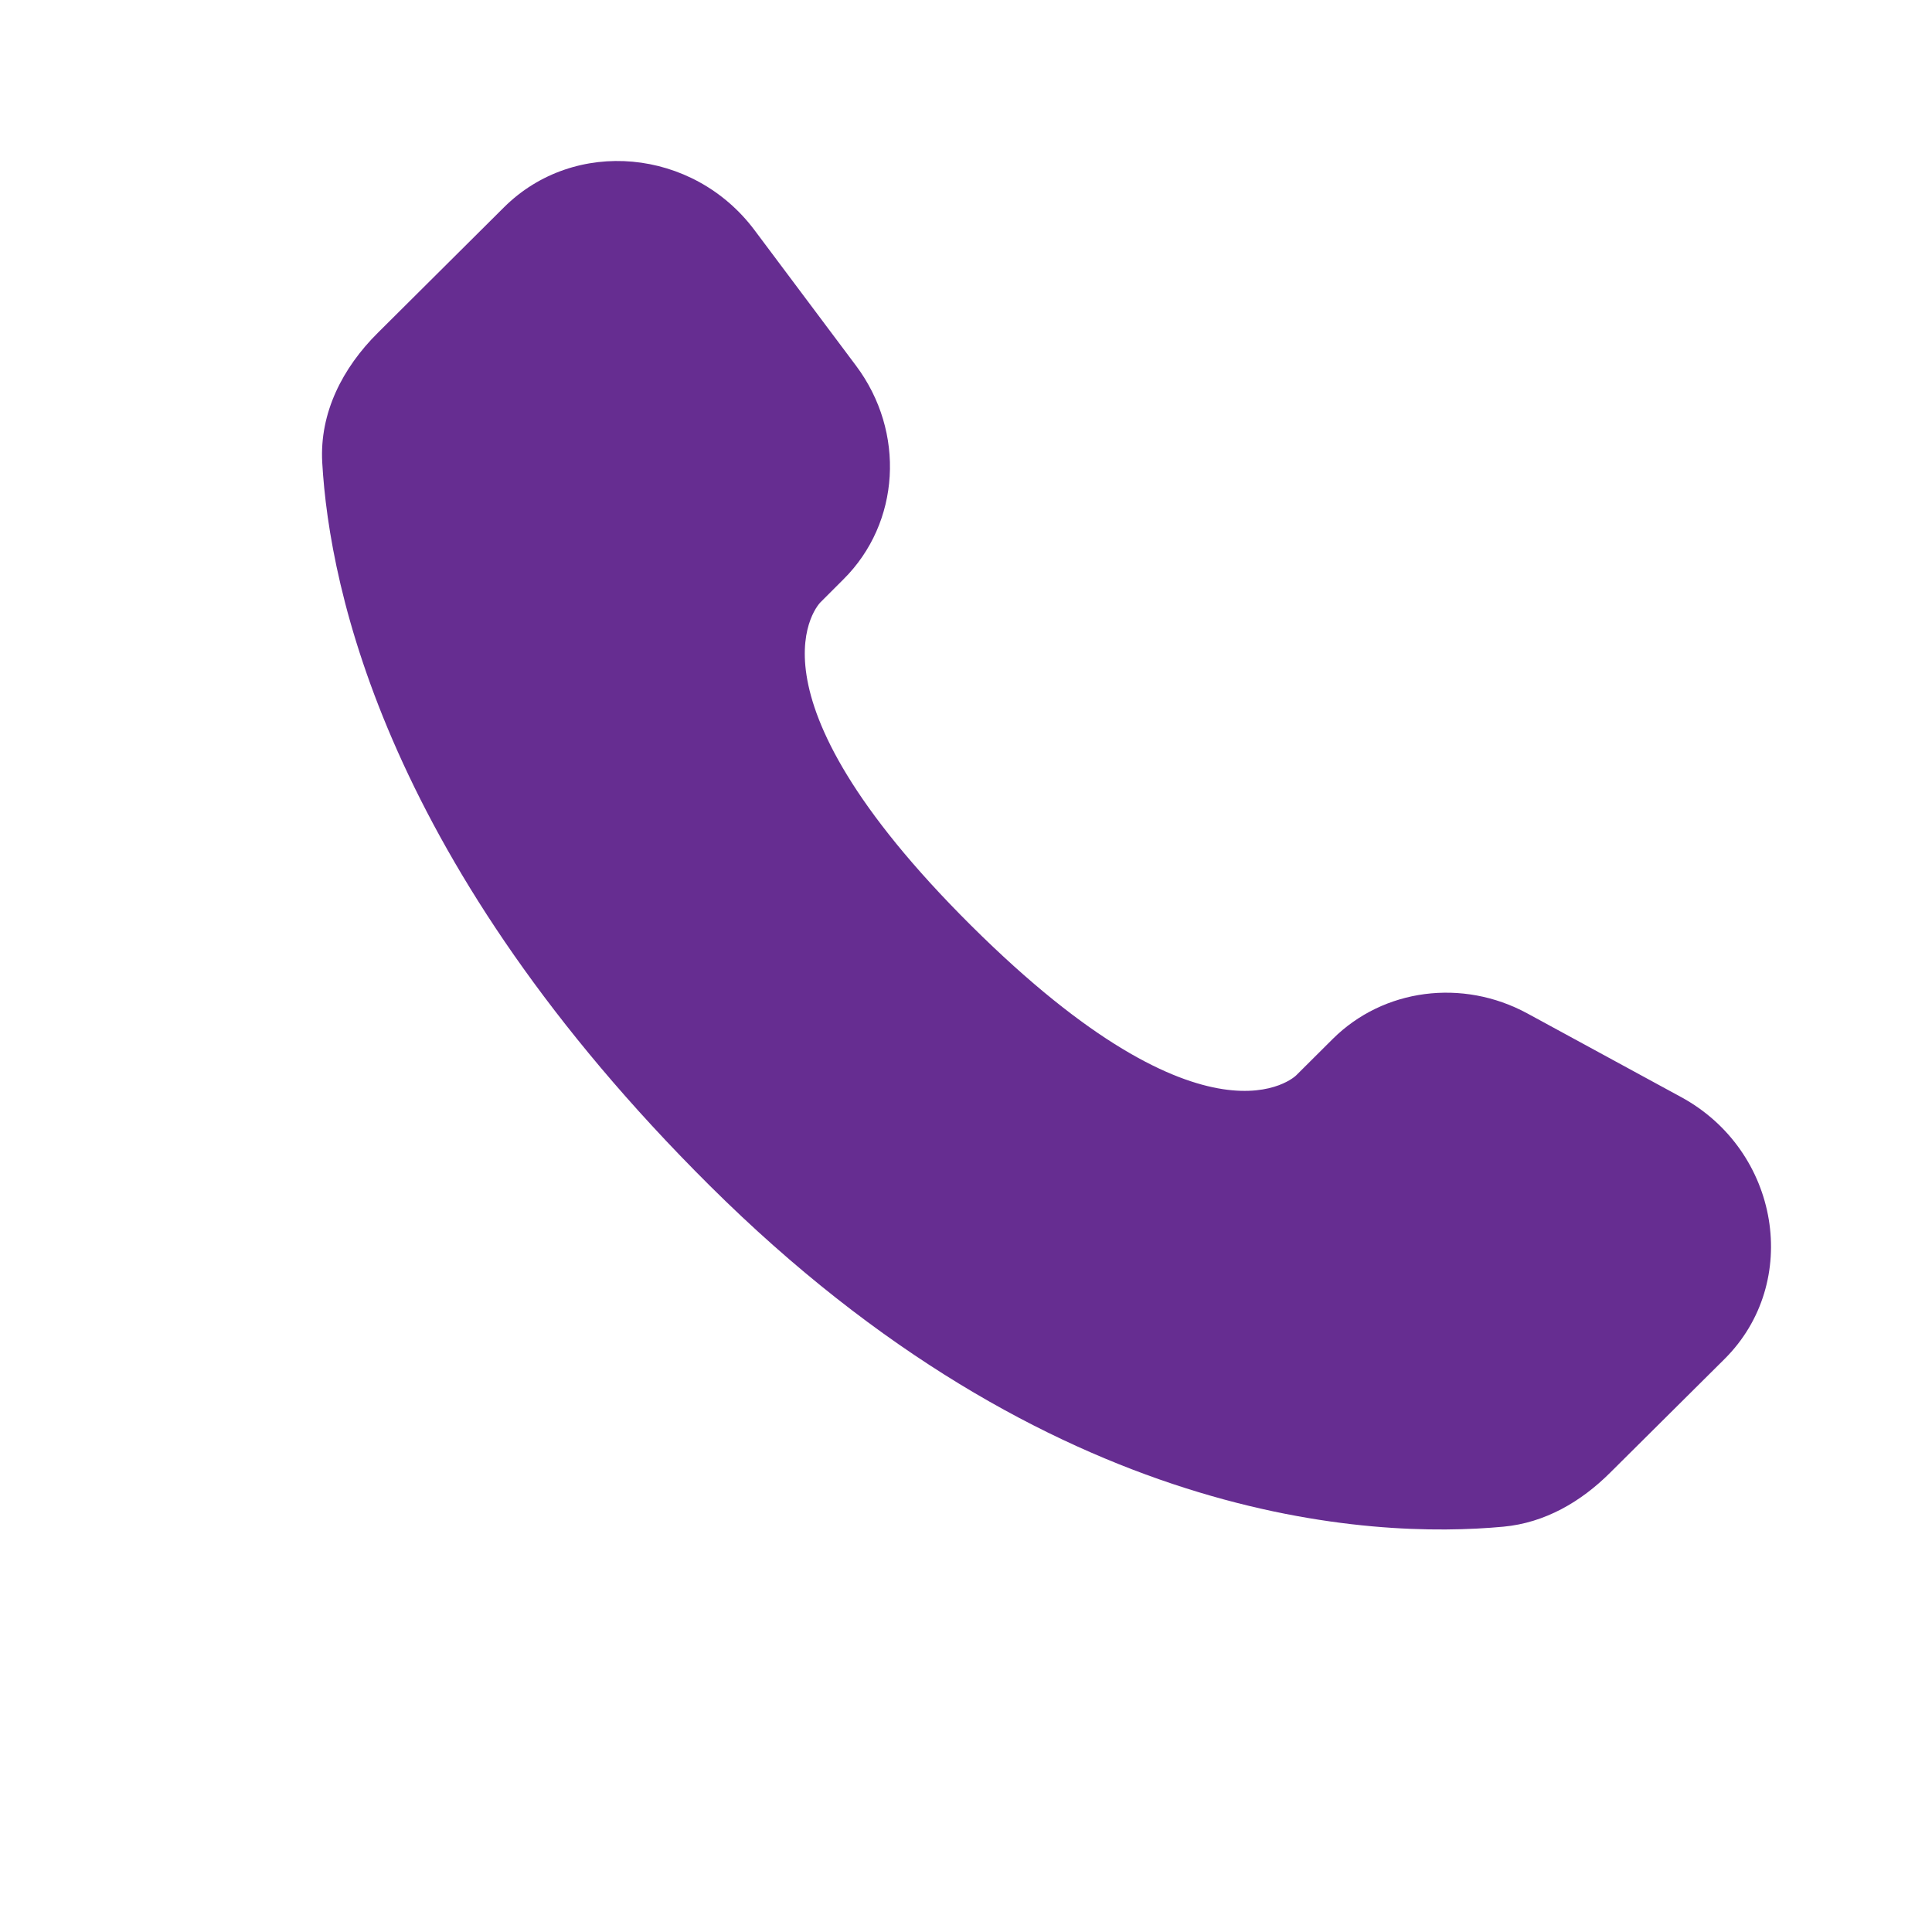
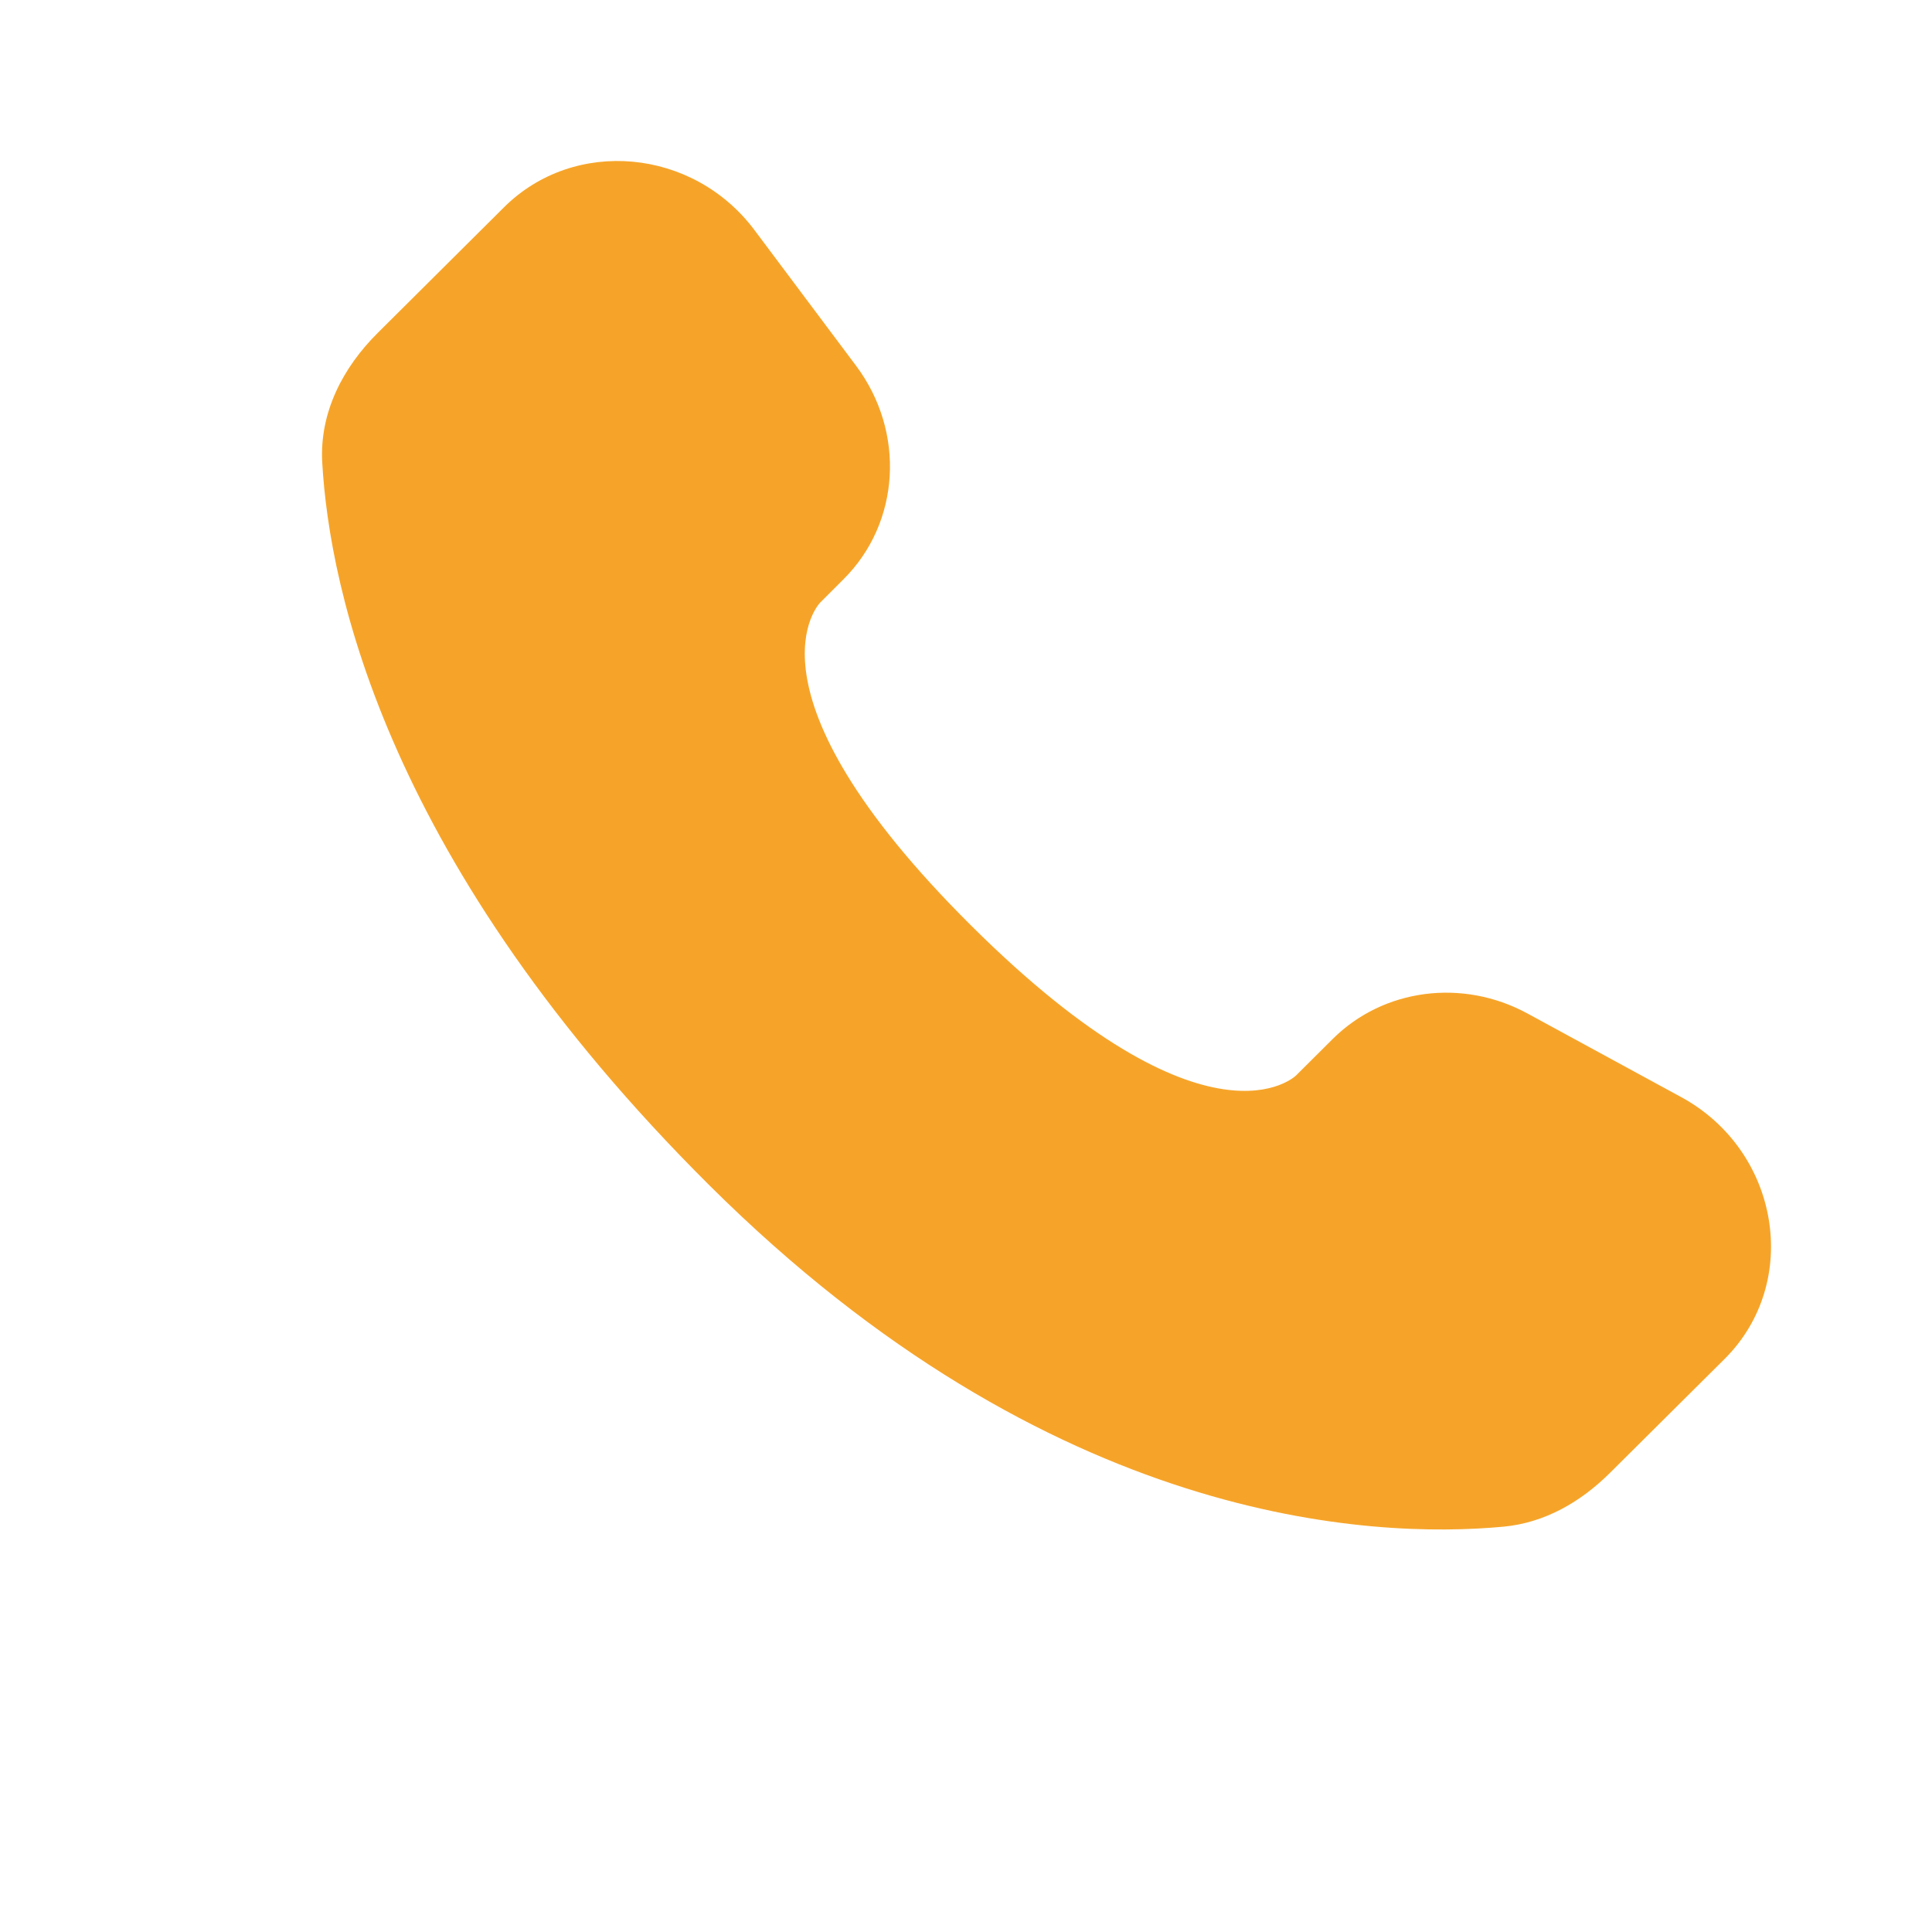
<svg xmlns="http://www.w3.org/2000/svg" width="64px" height="64px" viewBox="0 0 24 24" fill="none">
  <g id="SVGRepo_bgCarrier" stroke-width="0" />
  <g id="SVGRepo_tracerCarrier" stroke-linecap="round" stroke-linejoin="round" />
  <g id="SVGRepo_iconCarrier">
-     <path d="M16.556 12.906L16.101 13.359C16.101 13.359 15.018 14.435 12.063 11.497C9.108 8.559 10.191 7.483 10.191 7.483L10.477 7.197C11.184 6.495 11.251 5.367 10.634 4.543L9.373 2.859C8.61 1.84 7.136 1.705 6.261 2.575L4.692 4.136C4.258 4.567 3.968 5.126 4.003 5.746C4.093 7.332 4.811 10.745 8.815 14.727C13.062 18.949 17.047 19.117 18.676 18.965C19.192 18.917 19.64 18.655 20.001 18.295L21.422 16.883C22.381 15.93 22.11 14.295 20.883 13.628L18.973 12.589C18.167 12.152 17.186 12.28 16.556 12.906Z" fill="#662D91" />
+     <path d="M16.556 12.906L16.101 13.359C16.101 13.359 15.018 14.435 12.063 11.497C9.108 8.559 10.191 7.483 10.191 7.483L10.477 7.197C11.184 6.495 11.251 5.367 10.634 4.543L9.373 2.859C8.61 1.84 7.136 1.705 6.261 2.575L4.692 4.136C4.258 4.567 3.968 5.126 4.003 5.746C4.093 7.332 4.811 10.745 8.815 14.727C13.062 18.949 17.047 19.117 18.676 18.965C19.192 18.917 19.64 18.655 20.001 18.295L21.422 16.883C22.381 15.93 22.11 14.295 20.883 13.628L18.973 12.589C18.167 12.152 17.186 12.28 16.556 12.906Z" fill="#F6A429" />
  </g>
</svg>
